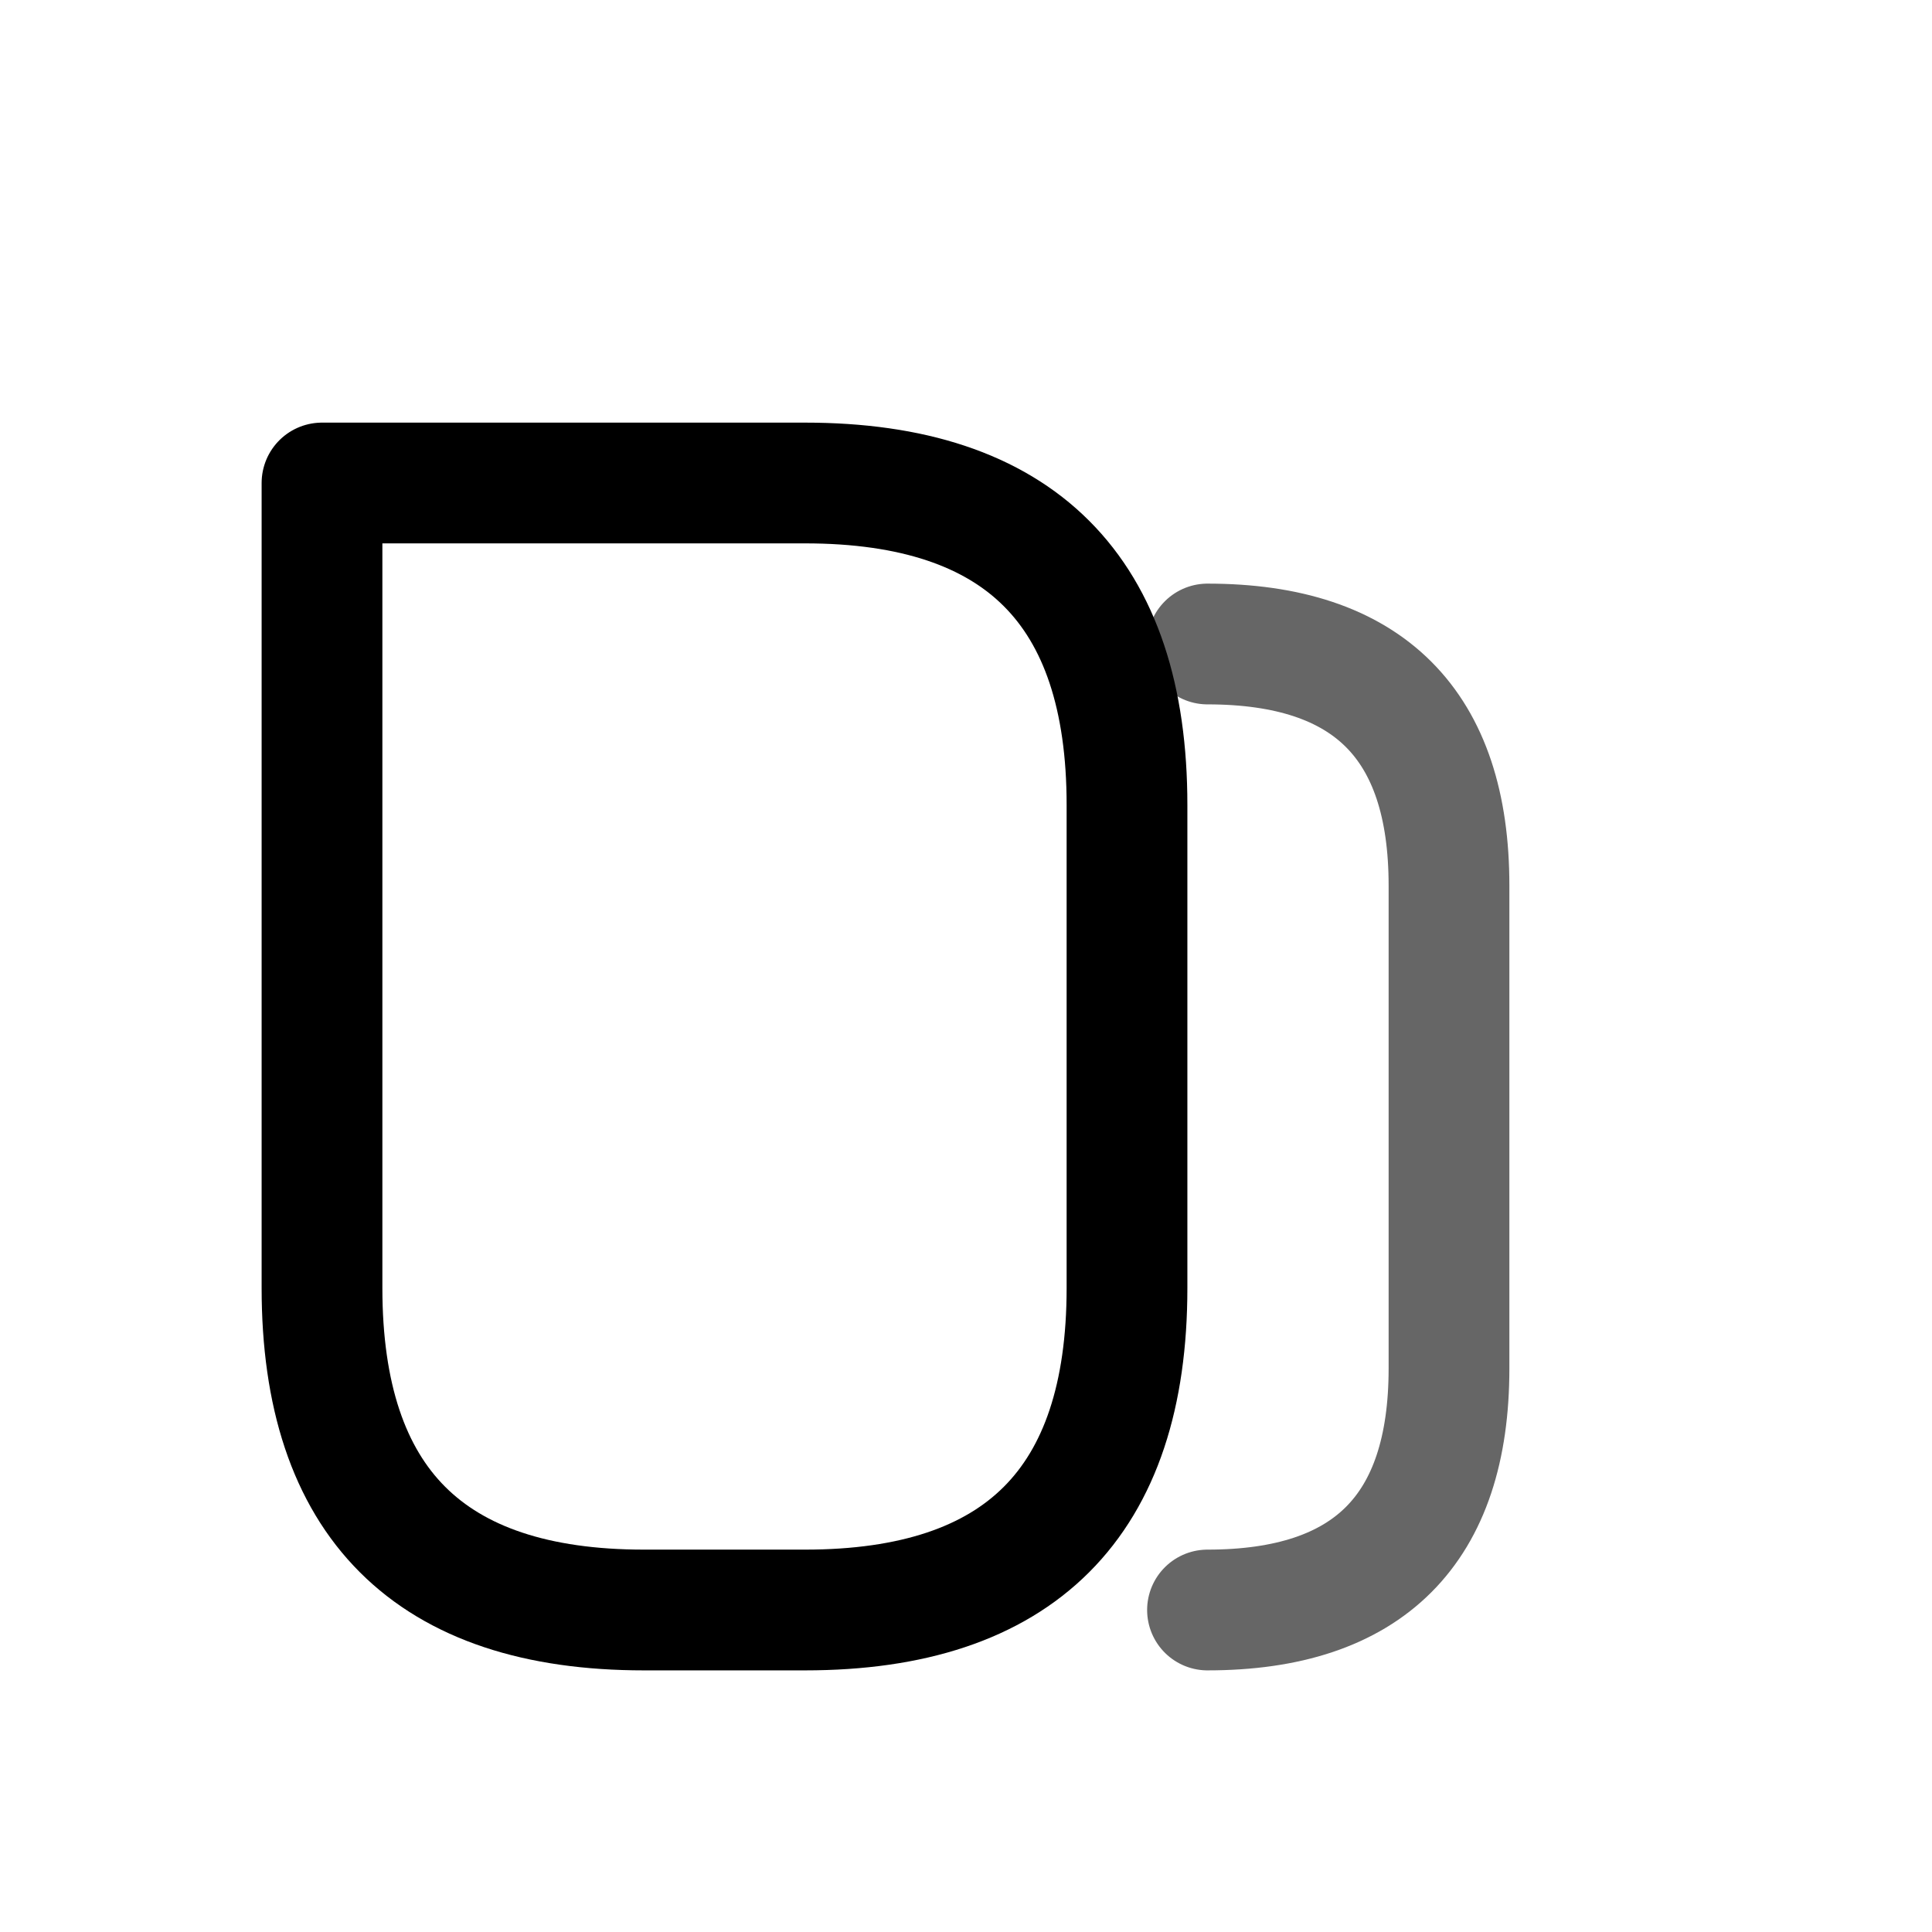
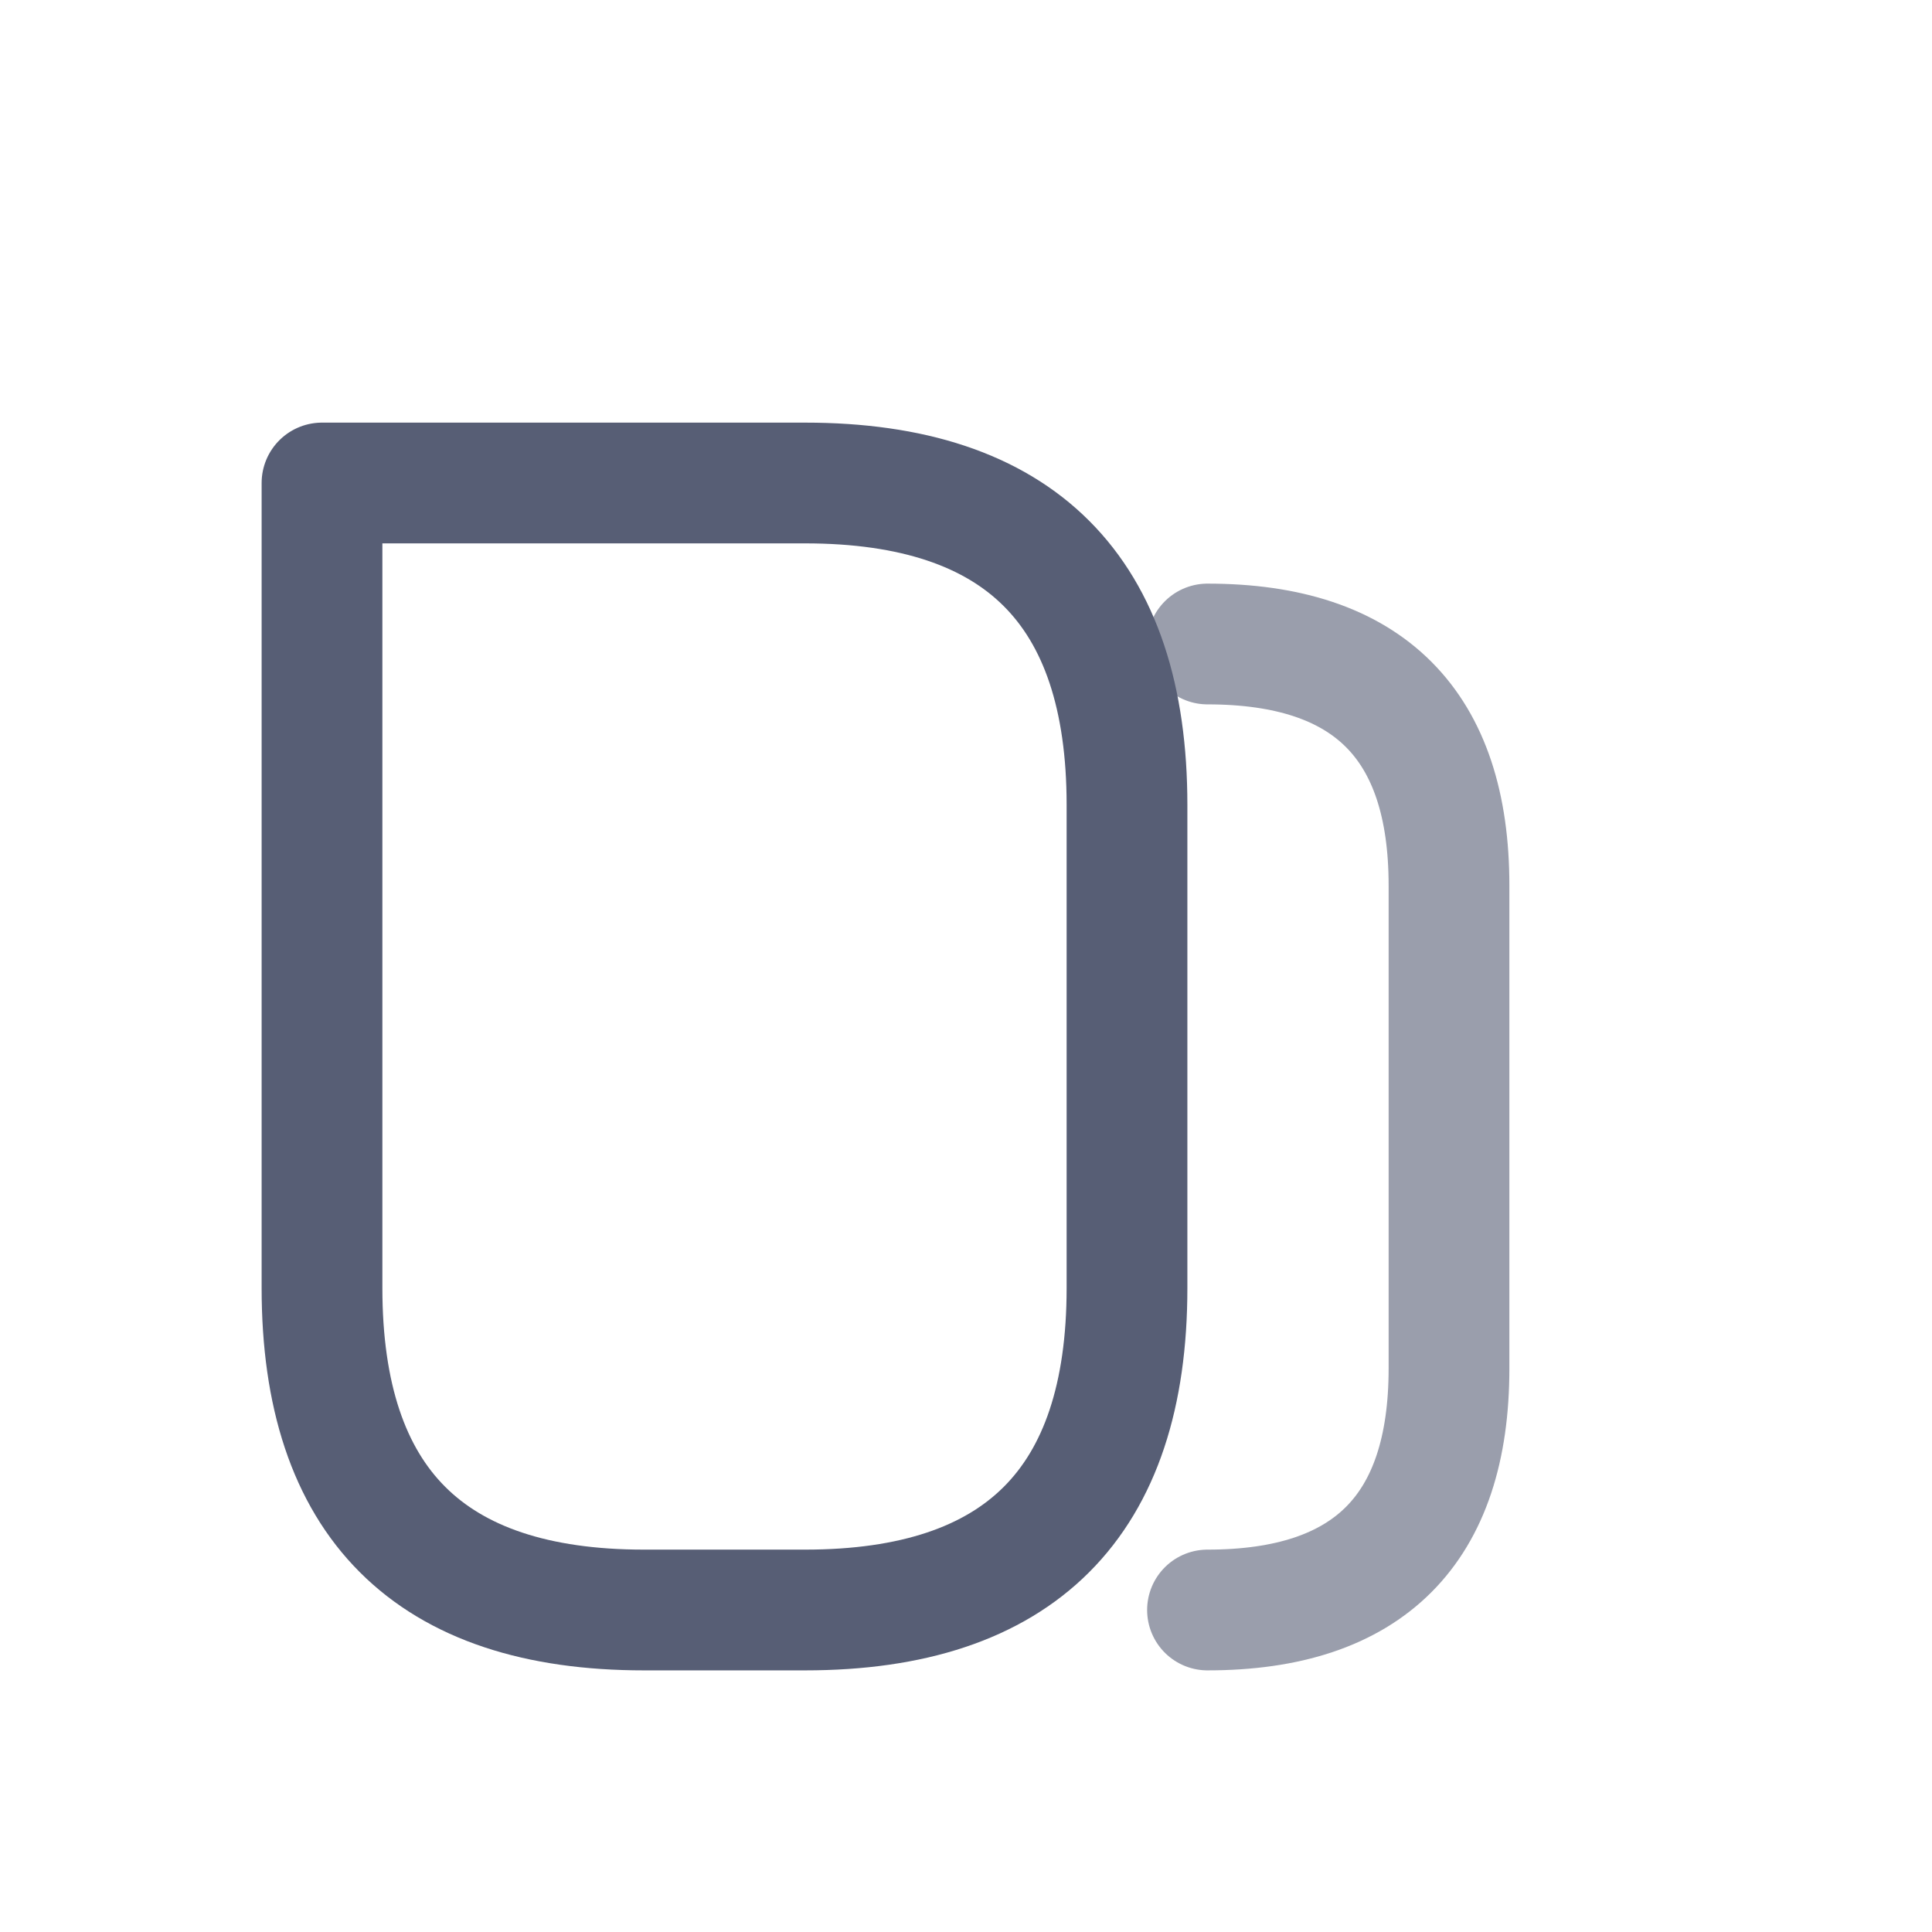
<svg xmlns="http://www.w3.org/2000/svg" viewBox="0 0 24 24">
-   <path d="M 4 6 L 10 6 Q 14 6 14 10 L 14 16 Q 14 20 10 20 L 8 20 Q 4 20 4 16 Z" fill="none" stroke="currentColor" stroke-width="1.5" stroke-linecap="round" stroke-linejoin="round" />
-   <path d="M 15 8 Q 18 8 18 11 L 18 17 Q 18 20 15 20" fill="none" stroke="currentColor" stroke-width="1.5" stroke-linecap="round" stroke-linejoin="round" opacity="0.6" />
+   <path d="M 4 6 L 10 6 Q 14 6 14 10 L 14 16 Q 14 20 10 20 L 8 20 Q 4 20 4 16 Z" fill="none" stroke="#575E75" stroke-width="1.5" stroke-linecap="round" stroke-linejoin="round" />
+   <path d="M 15 8 Q 18 8 18 11 L 18 17 Q 18 20 15 20" fill="none" stroke="#575E75" stroke-width="1.5" stroke-linecap="round" stroke-linejoin="round" opacity="0.6" />
</svg>
